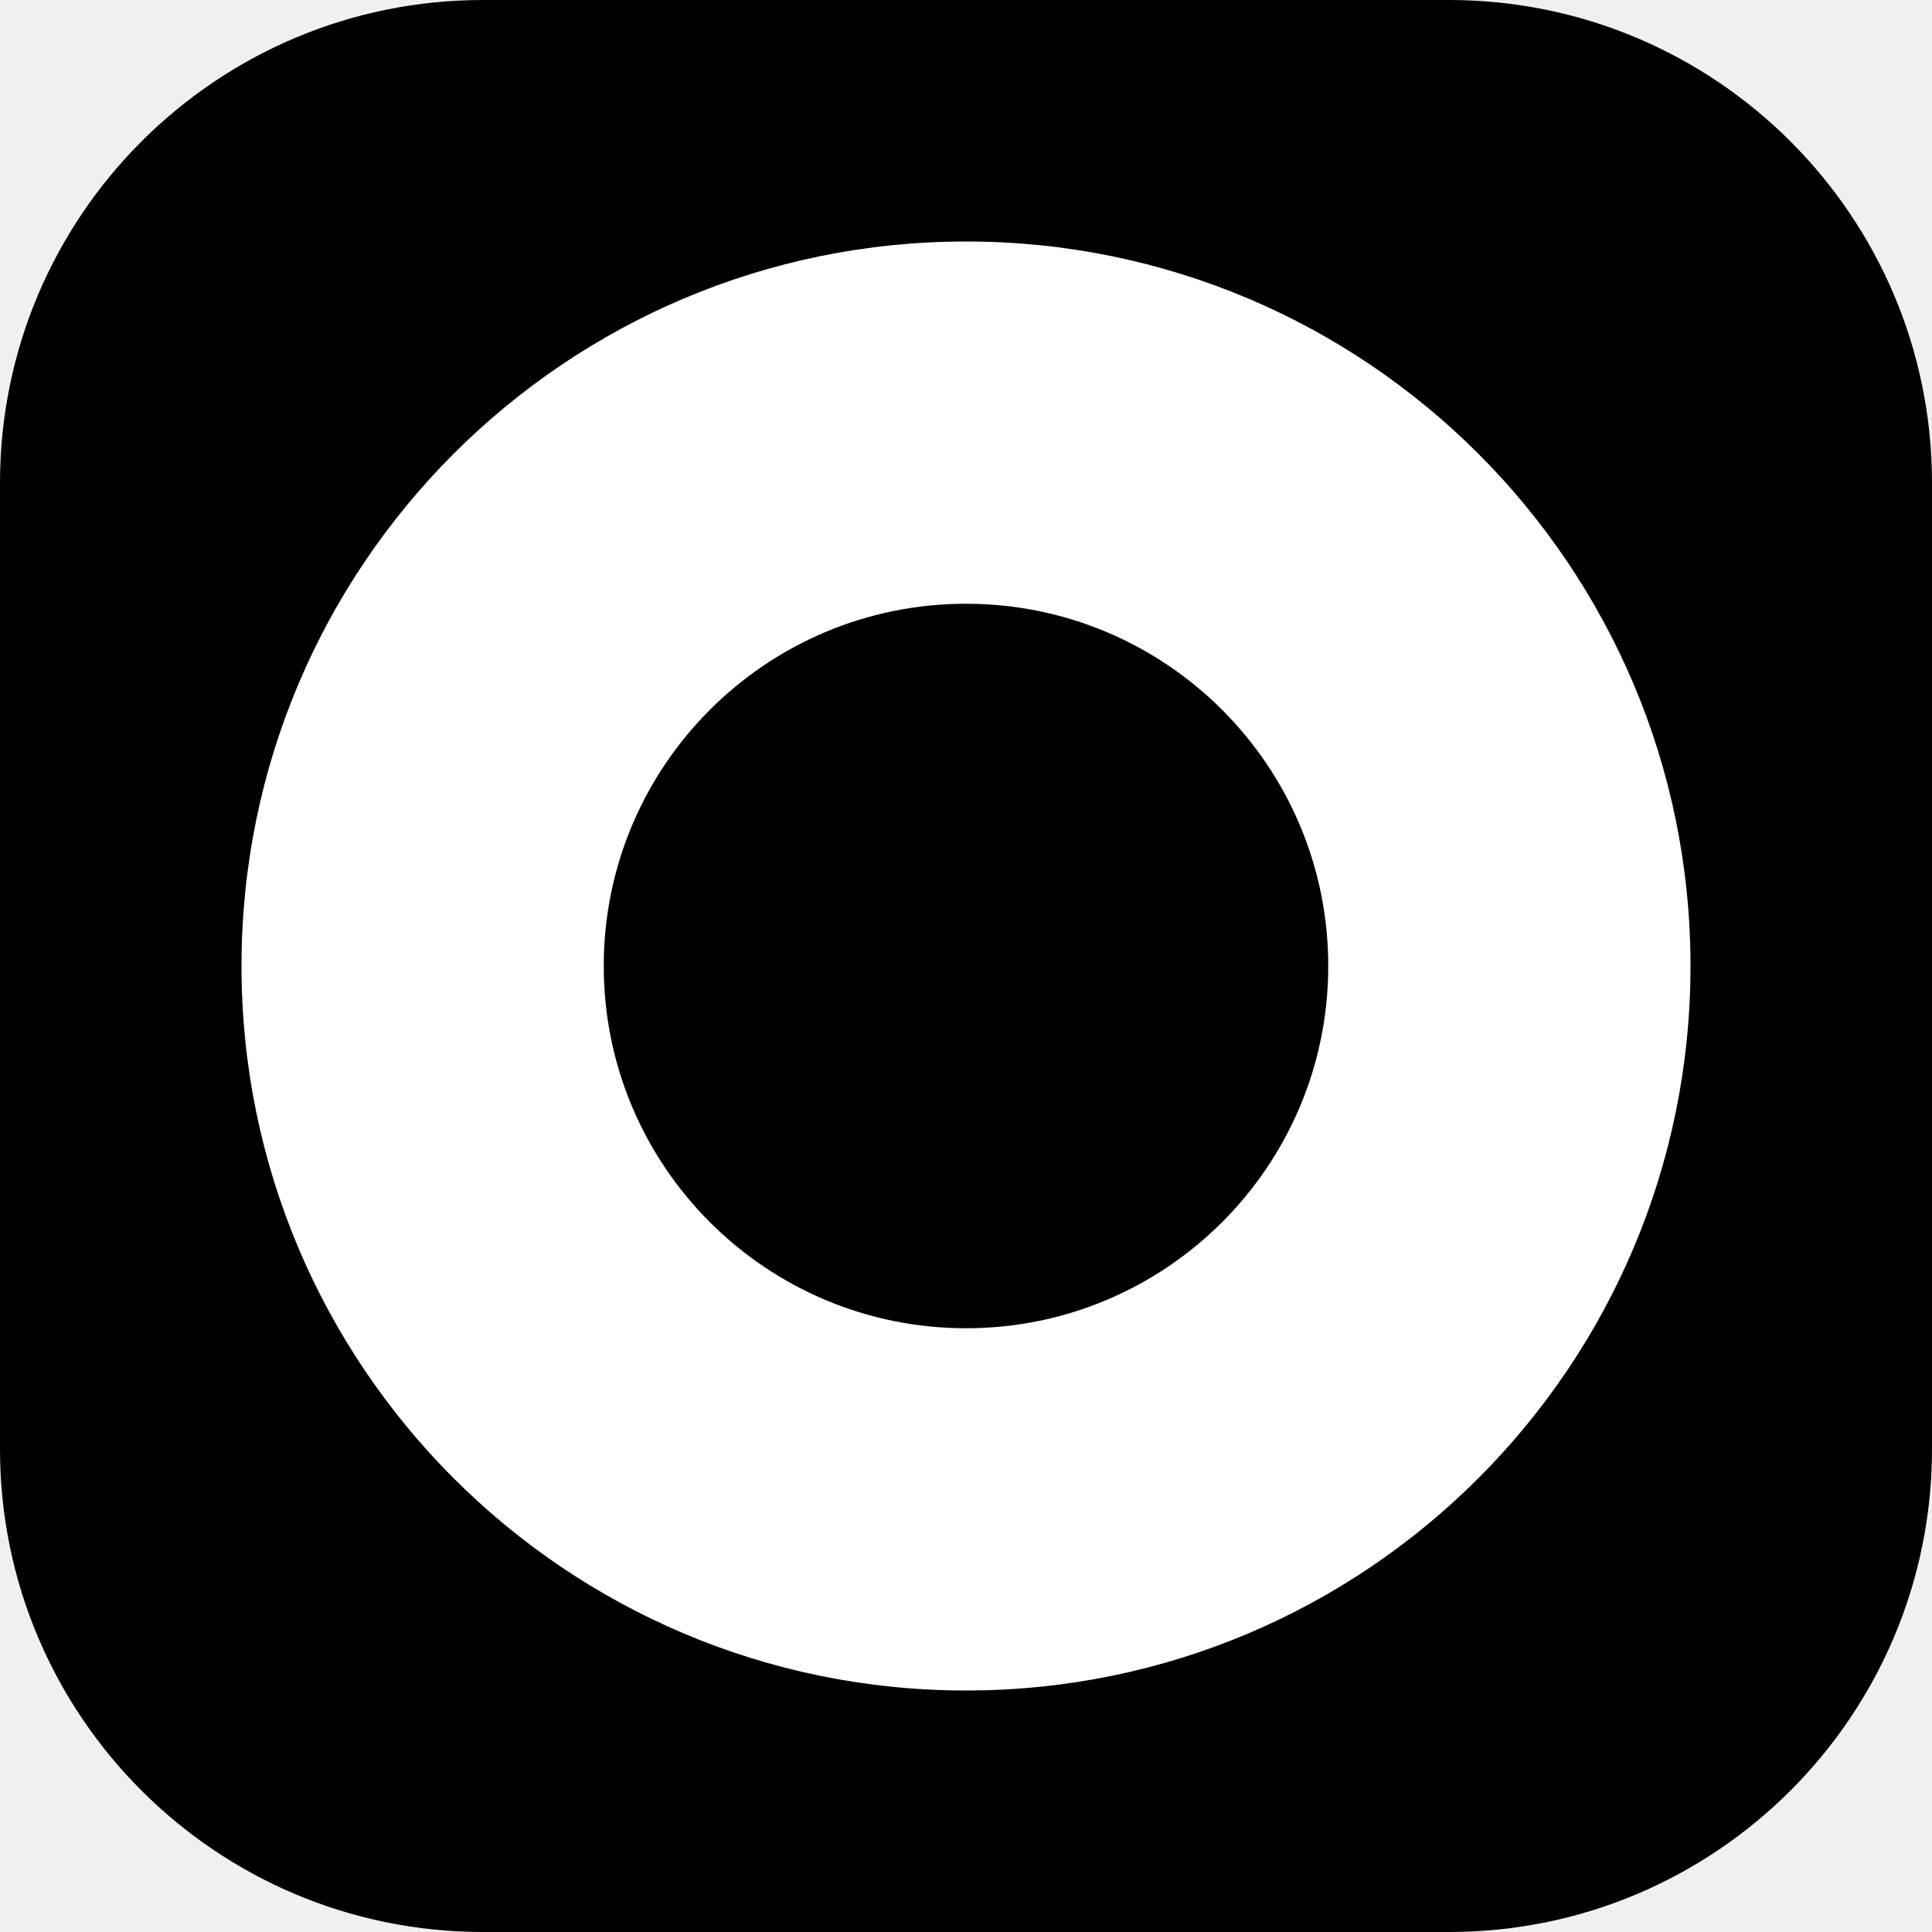
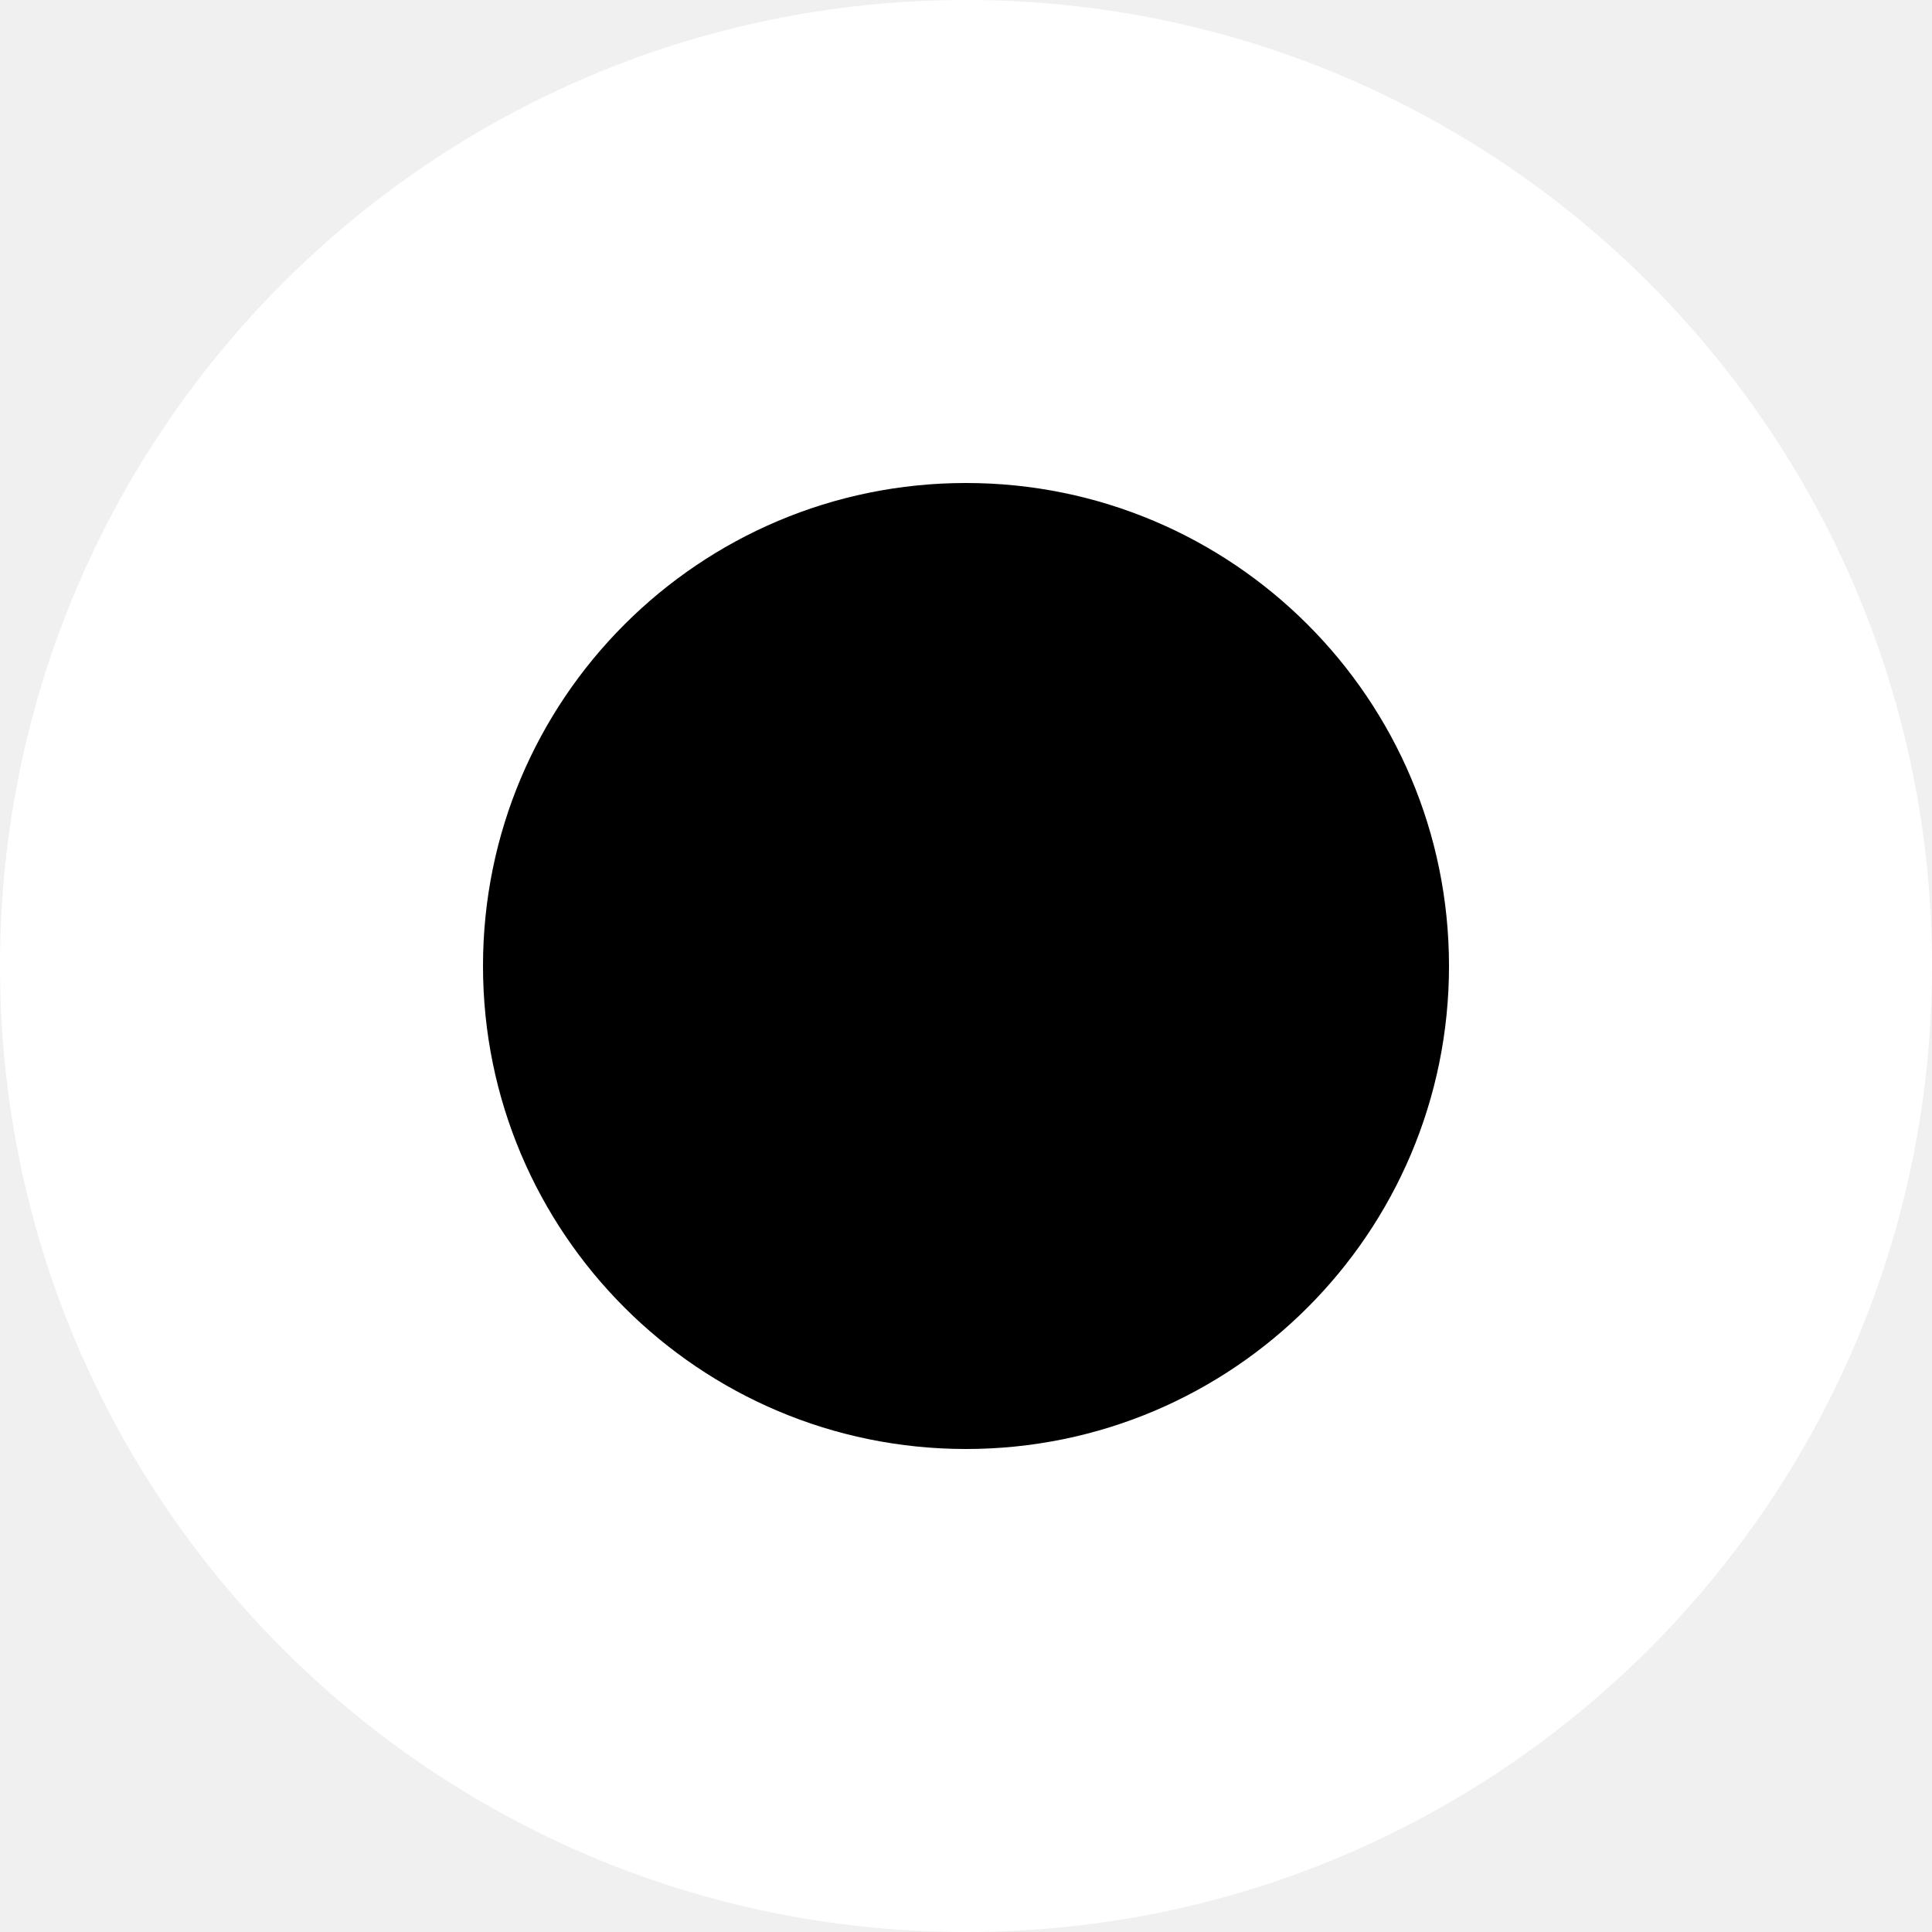
<svg xmlns="http://www.w3.org/2000/svg" width="512" height="512" viewBox="0 0 512 512" fill="none">
-   <rect width="512" height="512" rx="128" fill="black" />
-   <circle cx="256" cy="256" r="192" fill="white" />
-   <circle cx="256" cy="256" r="96" fill="black" />
+   <circle cx="256" cy="256" r="256" fill="white" />
+   <circle cx="256" cy="256" r="128" fill="black" />
</svg>
